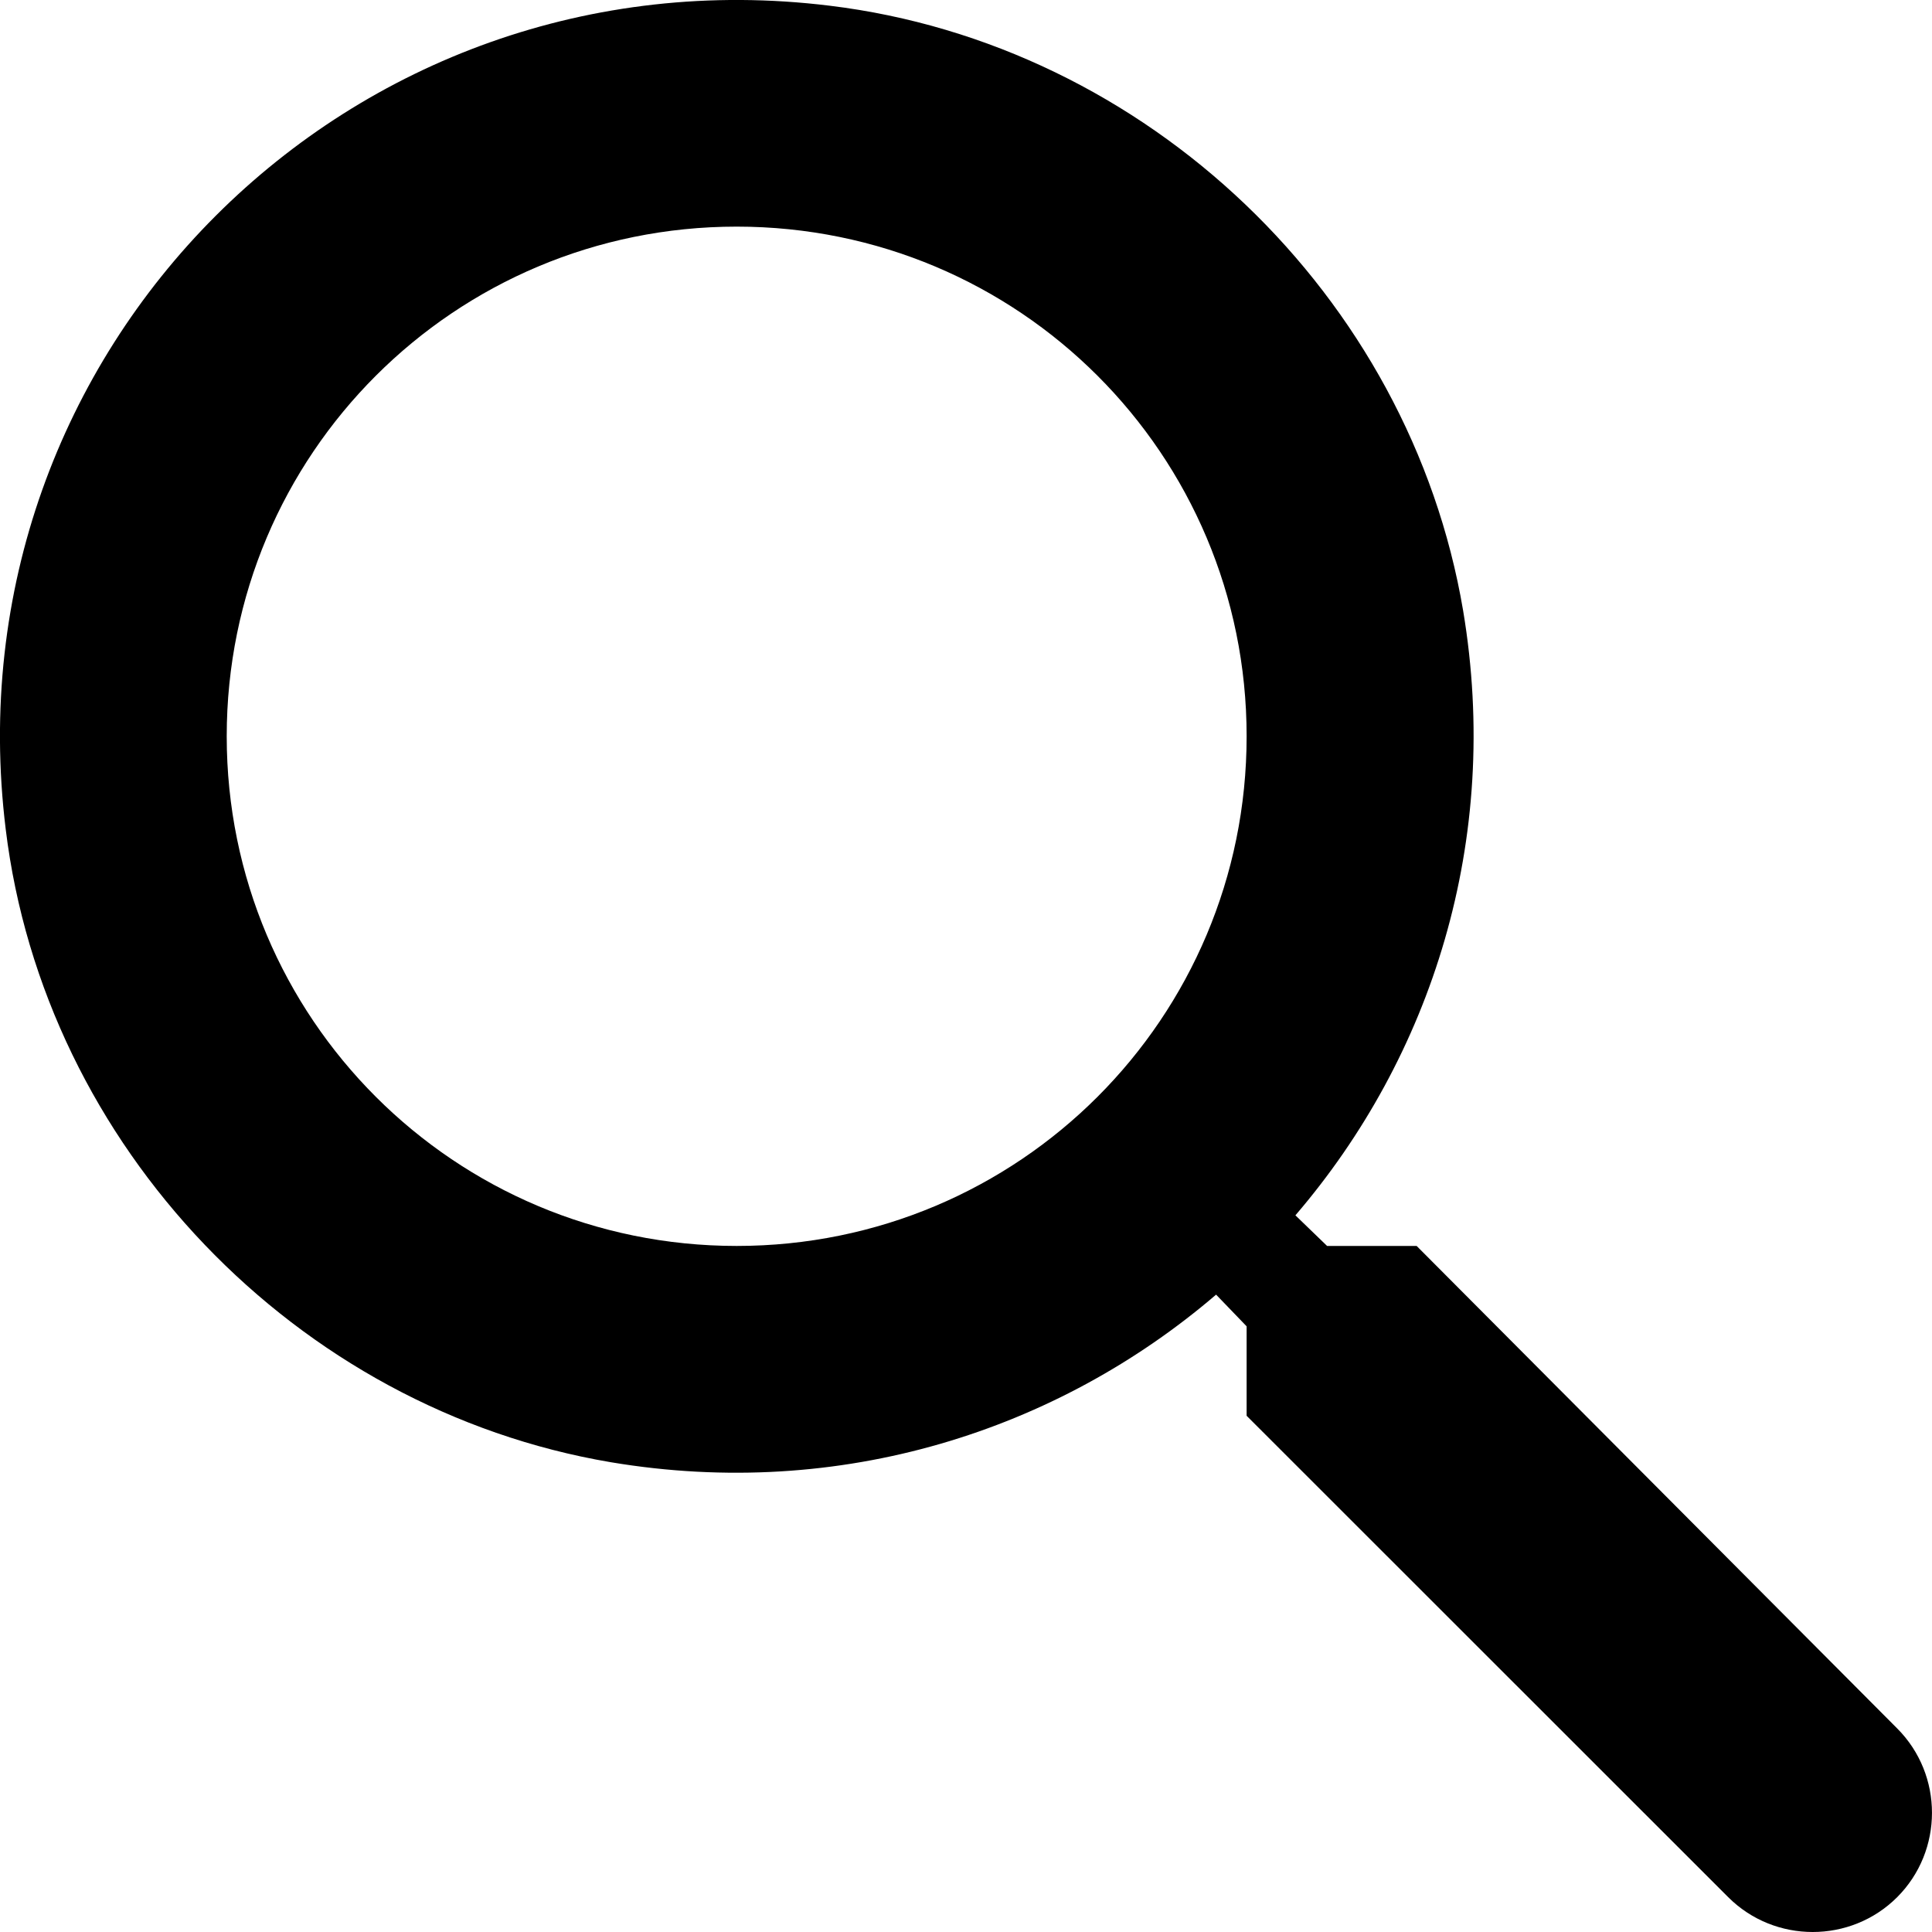
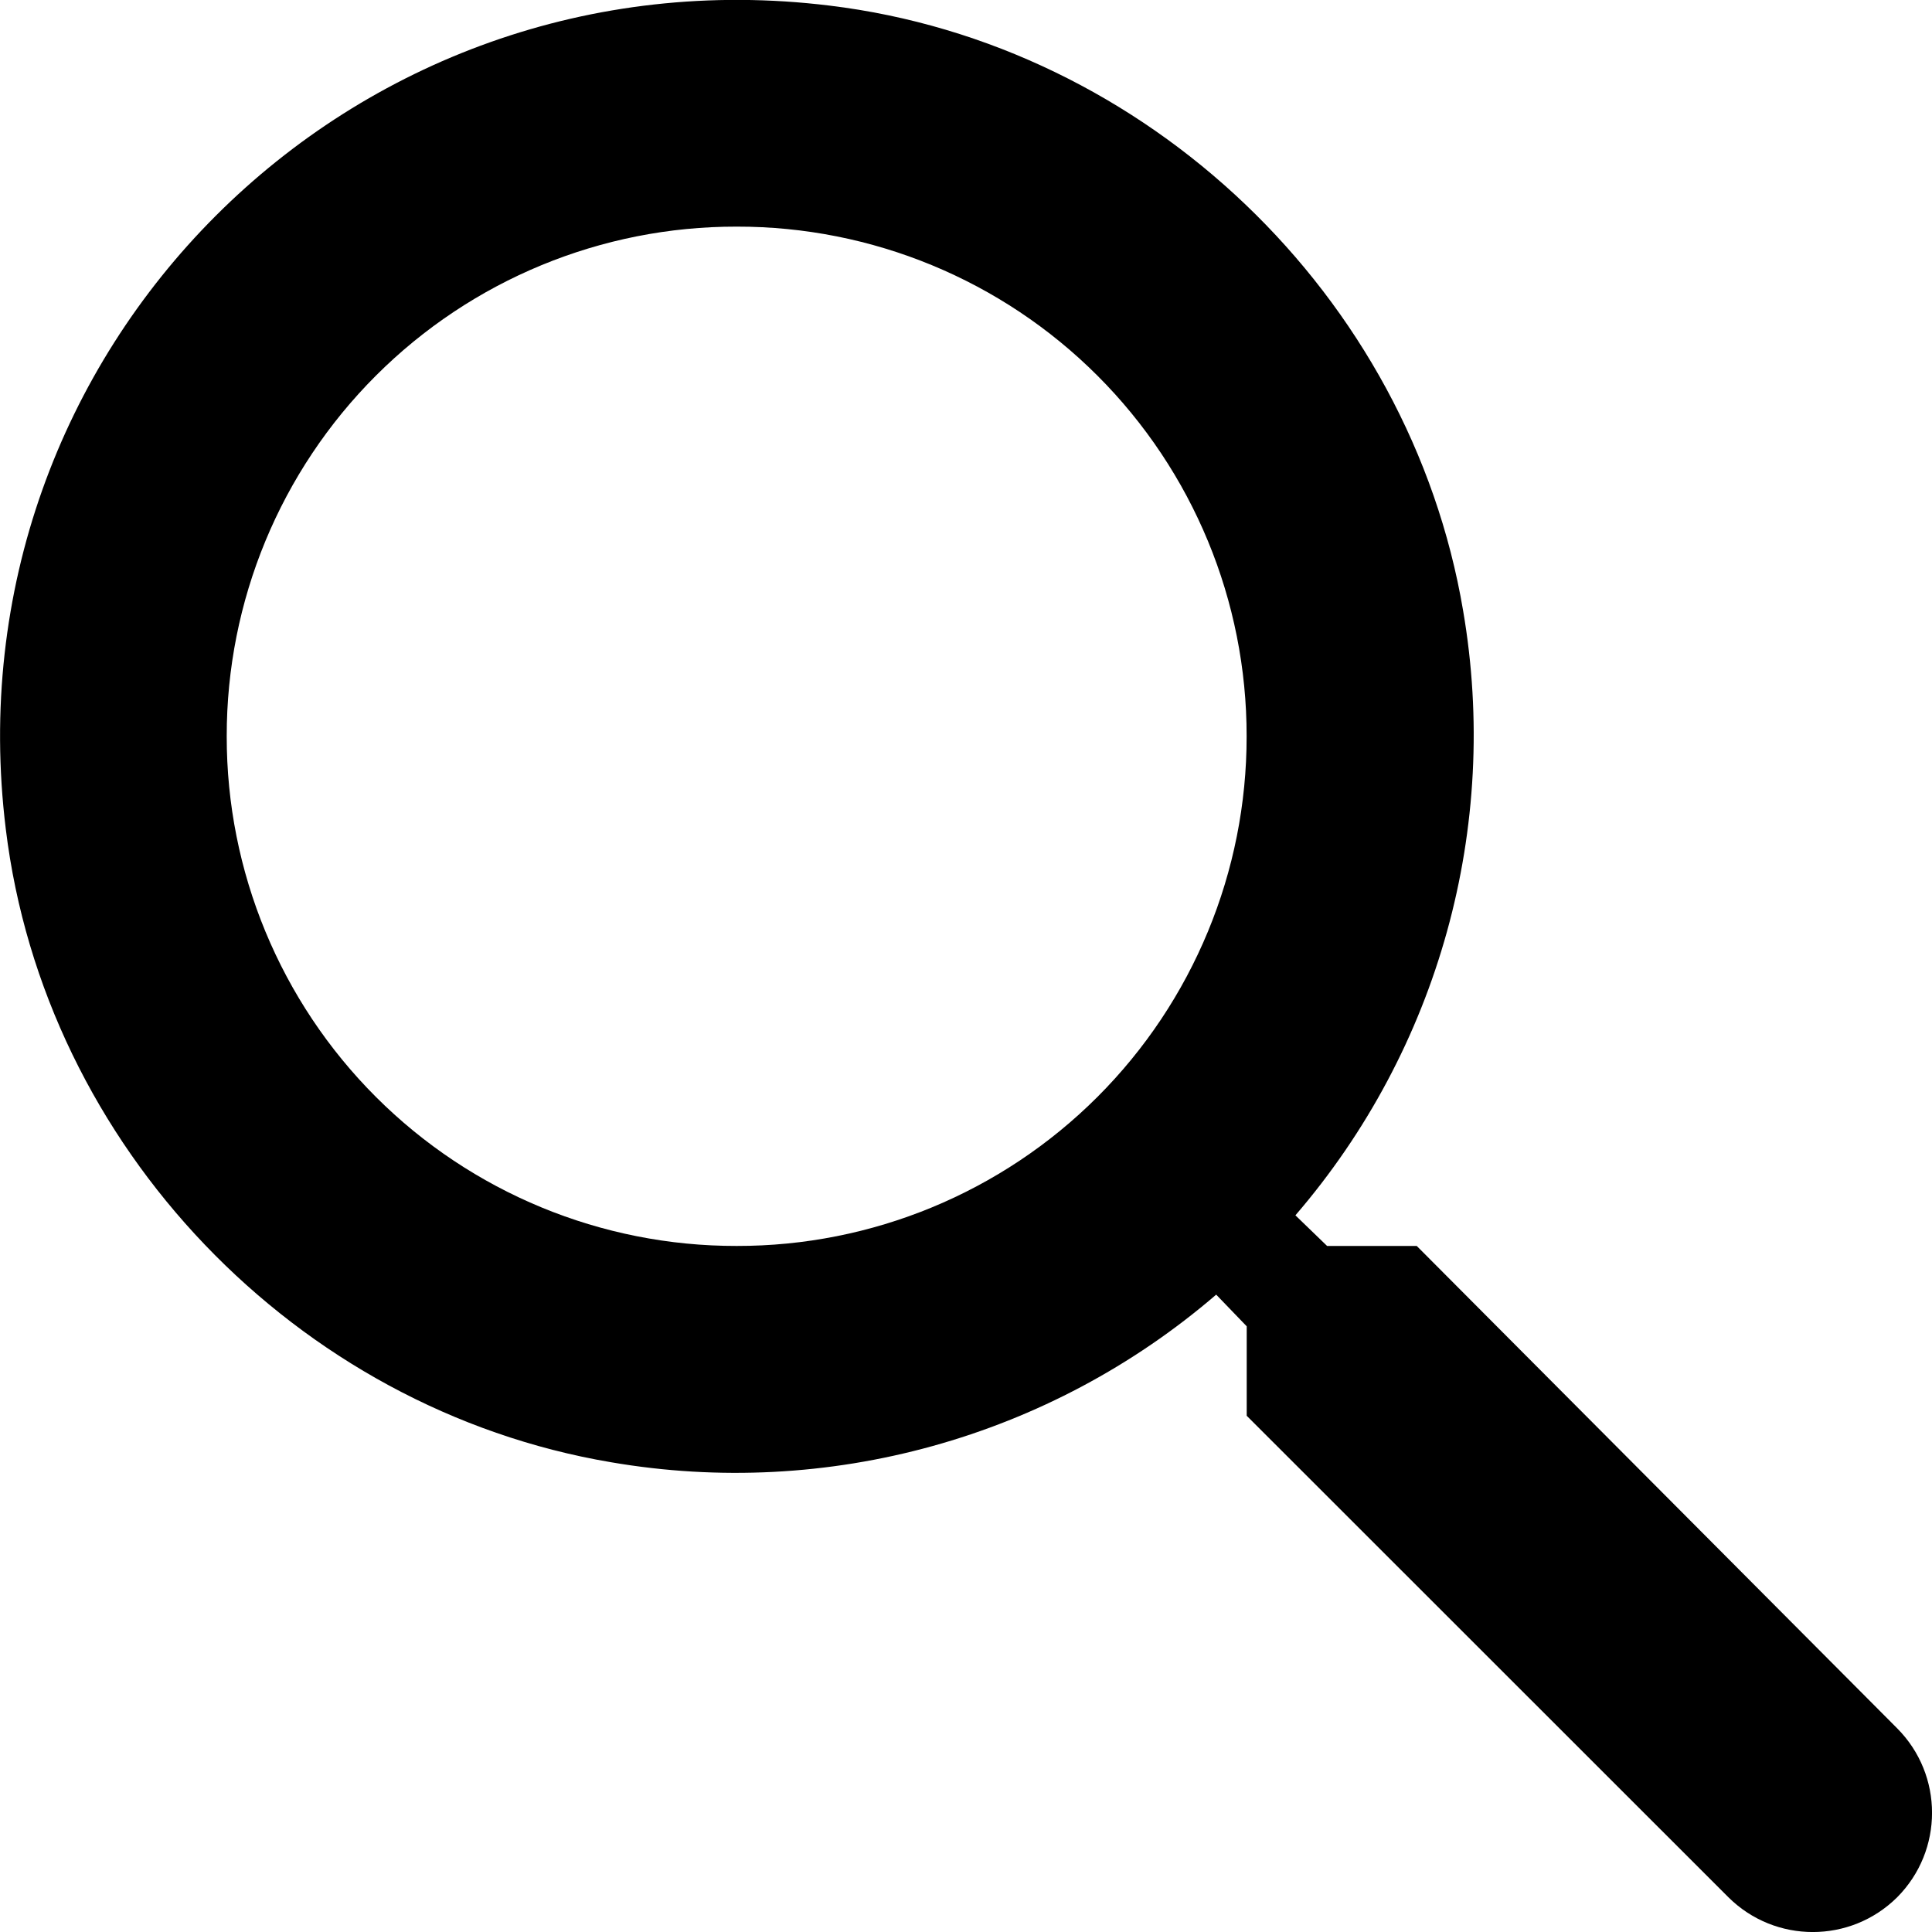
- <svg xmlns="http://www.w3.org/2000/svg" width="20" height="20" viewBox="0 0 20 20" fill="none">
-   <path d="M14.665 12.898H13.738L13.41 12.581C14.818 10.94 15.545 8.7 15.146 6.32C14.595 3.061 11.873 0.458 8.588 0.059C3.626 -0.55 -0.551 3.624 0.059 8.583C0.458 11.866 3.063 14.586 6.324 15.137C8.706 15.536 10.946 14.809 12.589 13.402L12.905 13.73V14.656L17.891 19.64C18.372 20.12 19.158 20.12 19.639 19.64C20.12 19.159 20.12 18.373 19.639 17.892L14.665 12.898ZM7.626 12.898C4.705 12.898 2.347 10.541 2.347 7.622C2.347 4.702 4.705 2.346 7.626 2.346C10.547 2.346 12.905 4.702 12.905 7.622C12.905 10.541 10.547 12.898 7.626 12.898Z" fill="black" />
+ <svg xmlns="http://www.w3.org/2000/svg" width="20" height="20" fill="none">
+   <path d="M14.665 12.898h-.927l-.328-.317a7.618 7.618 0 001.736-6.26C14.595 3.06 11.873.457 8.588.058 3.626-.55-.55 3.624.06 8.583c.4 3.283 3.004 6.003 6.265 6.554a7.629 7.629 0 006.265-1.735l.316.328v.926l4.986 4.984a1.24 1.24 0 001.748 0 1.24 1.24 0 000-1.748l-4.974-4.994zm-7.039 0a5.27 5.27 0 01-5.279-5.276 5.27 5.27 0 015.28-5.276 5.27 5.27 0 015.278 5.276 5.27 5.27 0 01-5.279 5.276z" fill="#000" />
</svg>
